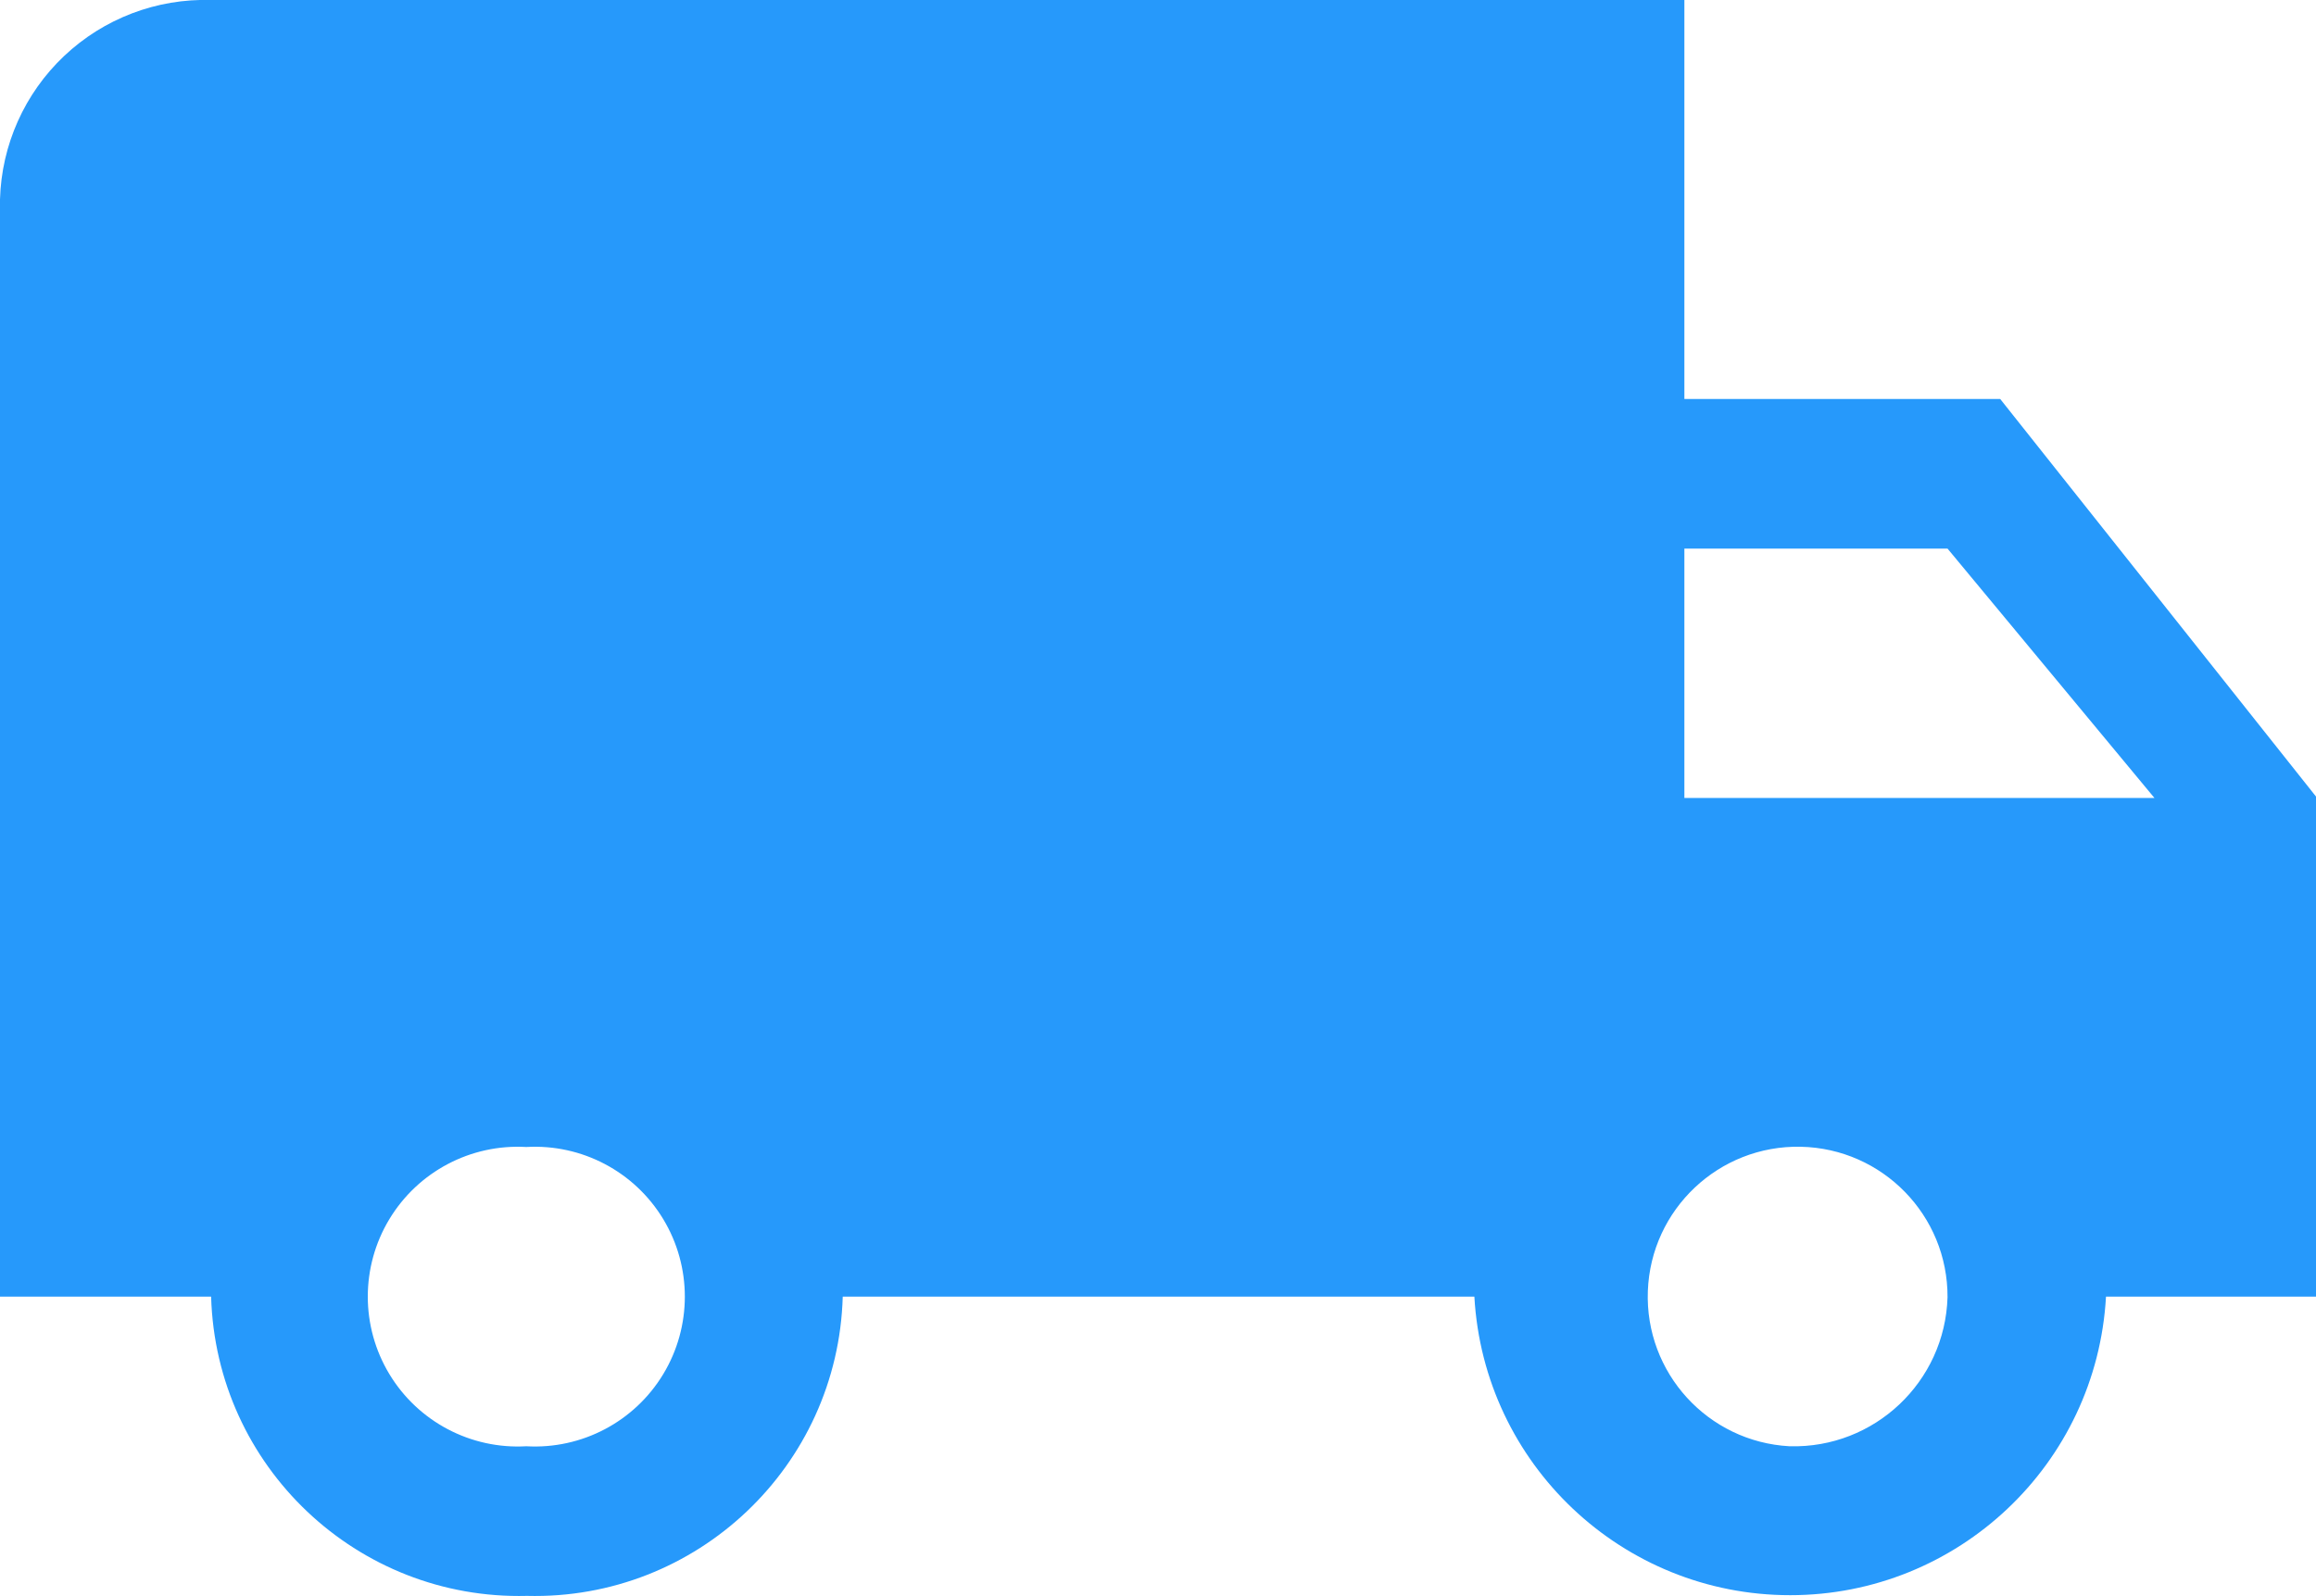
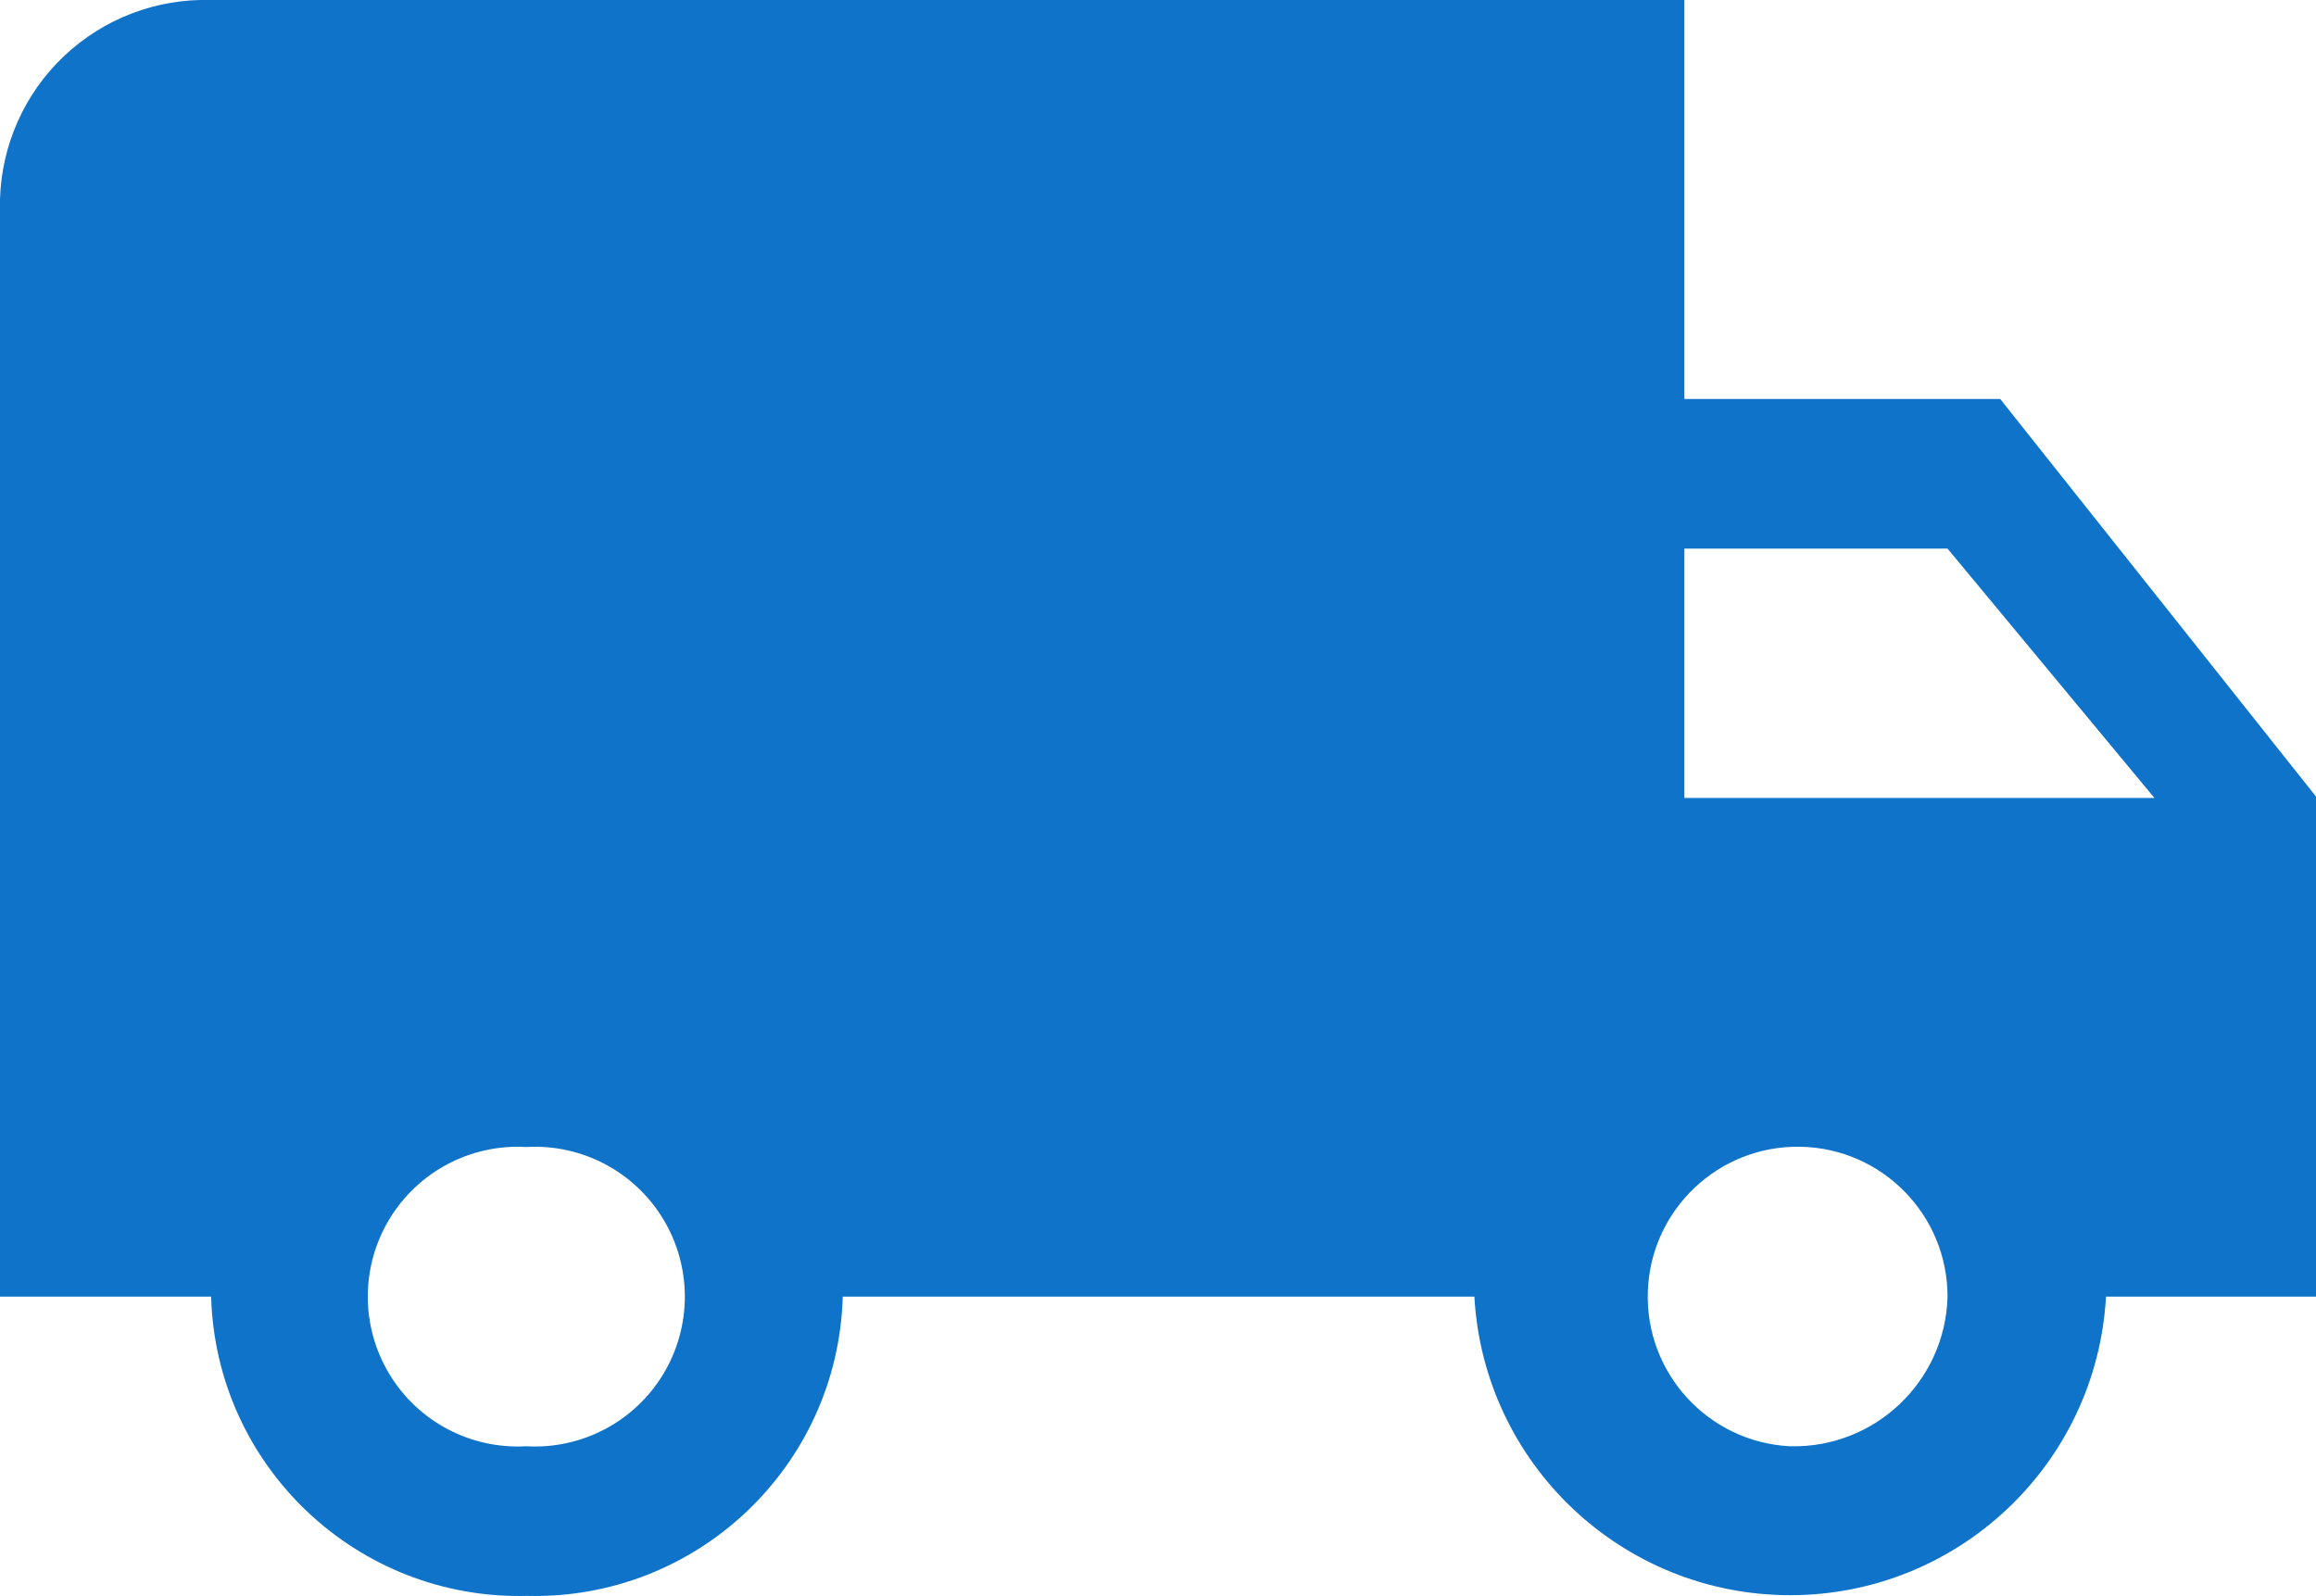
<svg xmlns="http://www.w3.org/2000/svg" width="18.649" height="12.852" viewBox="0 0 18.649 12.852">
-   <path d="M18.106,11.213H15.563V8H3.7A1.652,1.652,0,0,0,2,9.606v8.836H3.7a2.481,2.481,0,0,0,2.543,2.41,2.481,2.481,0,0,0,2.543-2.41h5.086a2.547,2.547,0,0,0,5.086,0h1.7V14.426ZM6.238,19.647a1.207,1.207,0,1,1,0-2.41,1.207,1.207,0,1,1,0,2.41Zm11.444-7.229,1.666,2.008H15.563V12.418Zm-1.272,7.229a1.207,1.207,0,1,1,1.272-1.2A1.238,1.238,0,0,1,16.411,19.647Z" transform="translate(-2 -8)" fill="#2699fb" />
+   <path d="M18.106,11.213H15.563V8H3.7A1.652,1.652,0,0,0,2,9.606v8.836H3.7a2.481,2.481,0,0,0,2.543,2.41,2.481,2.481,0,0,0,2.543-2.41h5.086a2.547,2.547,0,0,0,5.086,0h1.7V14.426ZM6.238,19.647a1.207,1.207,0,1,1,0-2.41,1.207,1.207,0,1,1,0,2.41Zm11.444-7.229,1.666,2.008H15.563V12.418Zm-1.272,7.229a1.207,1.207,0,1,1,1.272-1.2A1.238,1.238,0,0,1,16.411,19.647Z" transform="translate(-2 -8)" fill="#0E73C9" />
</svg>
